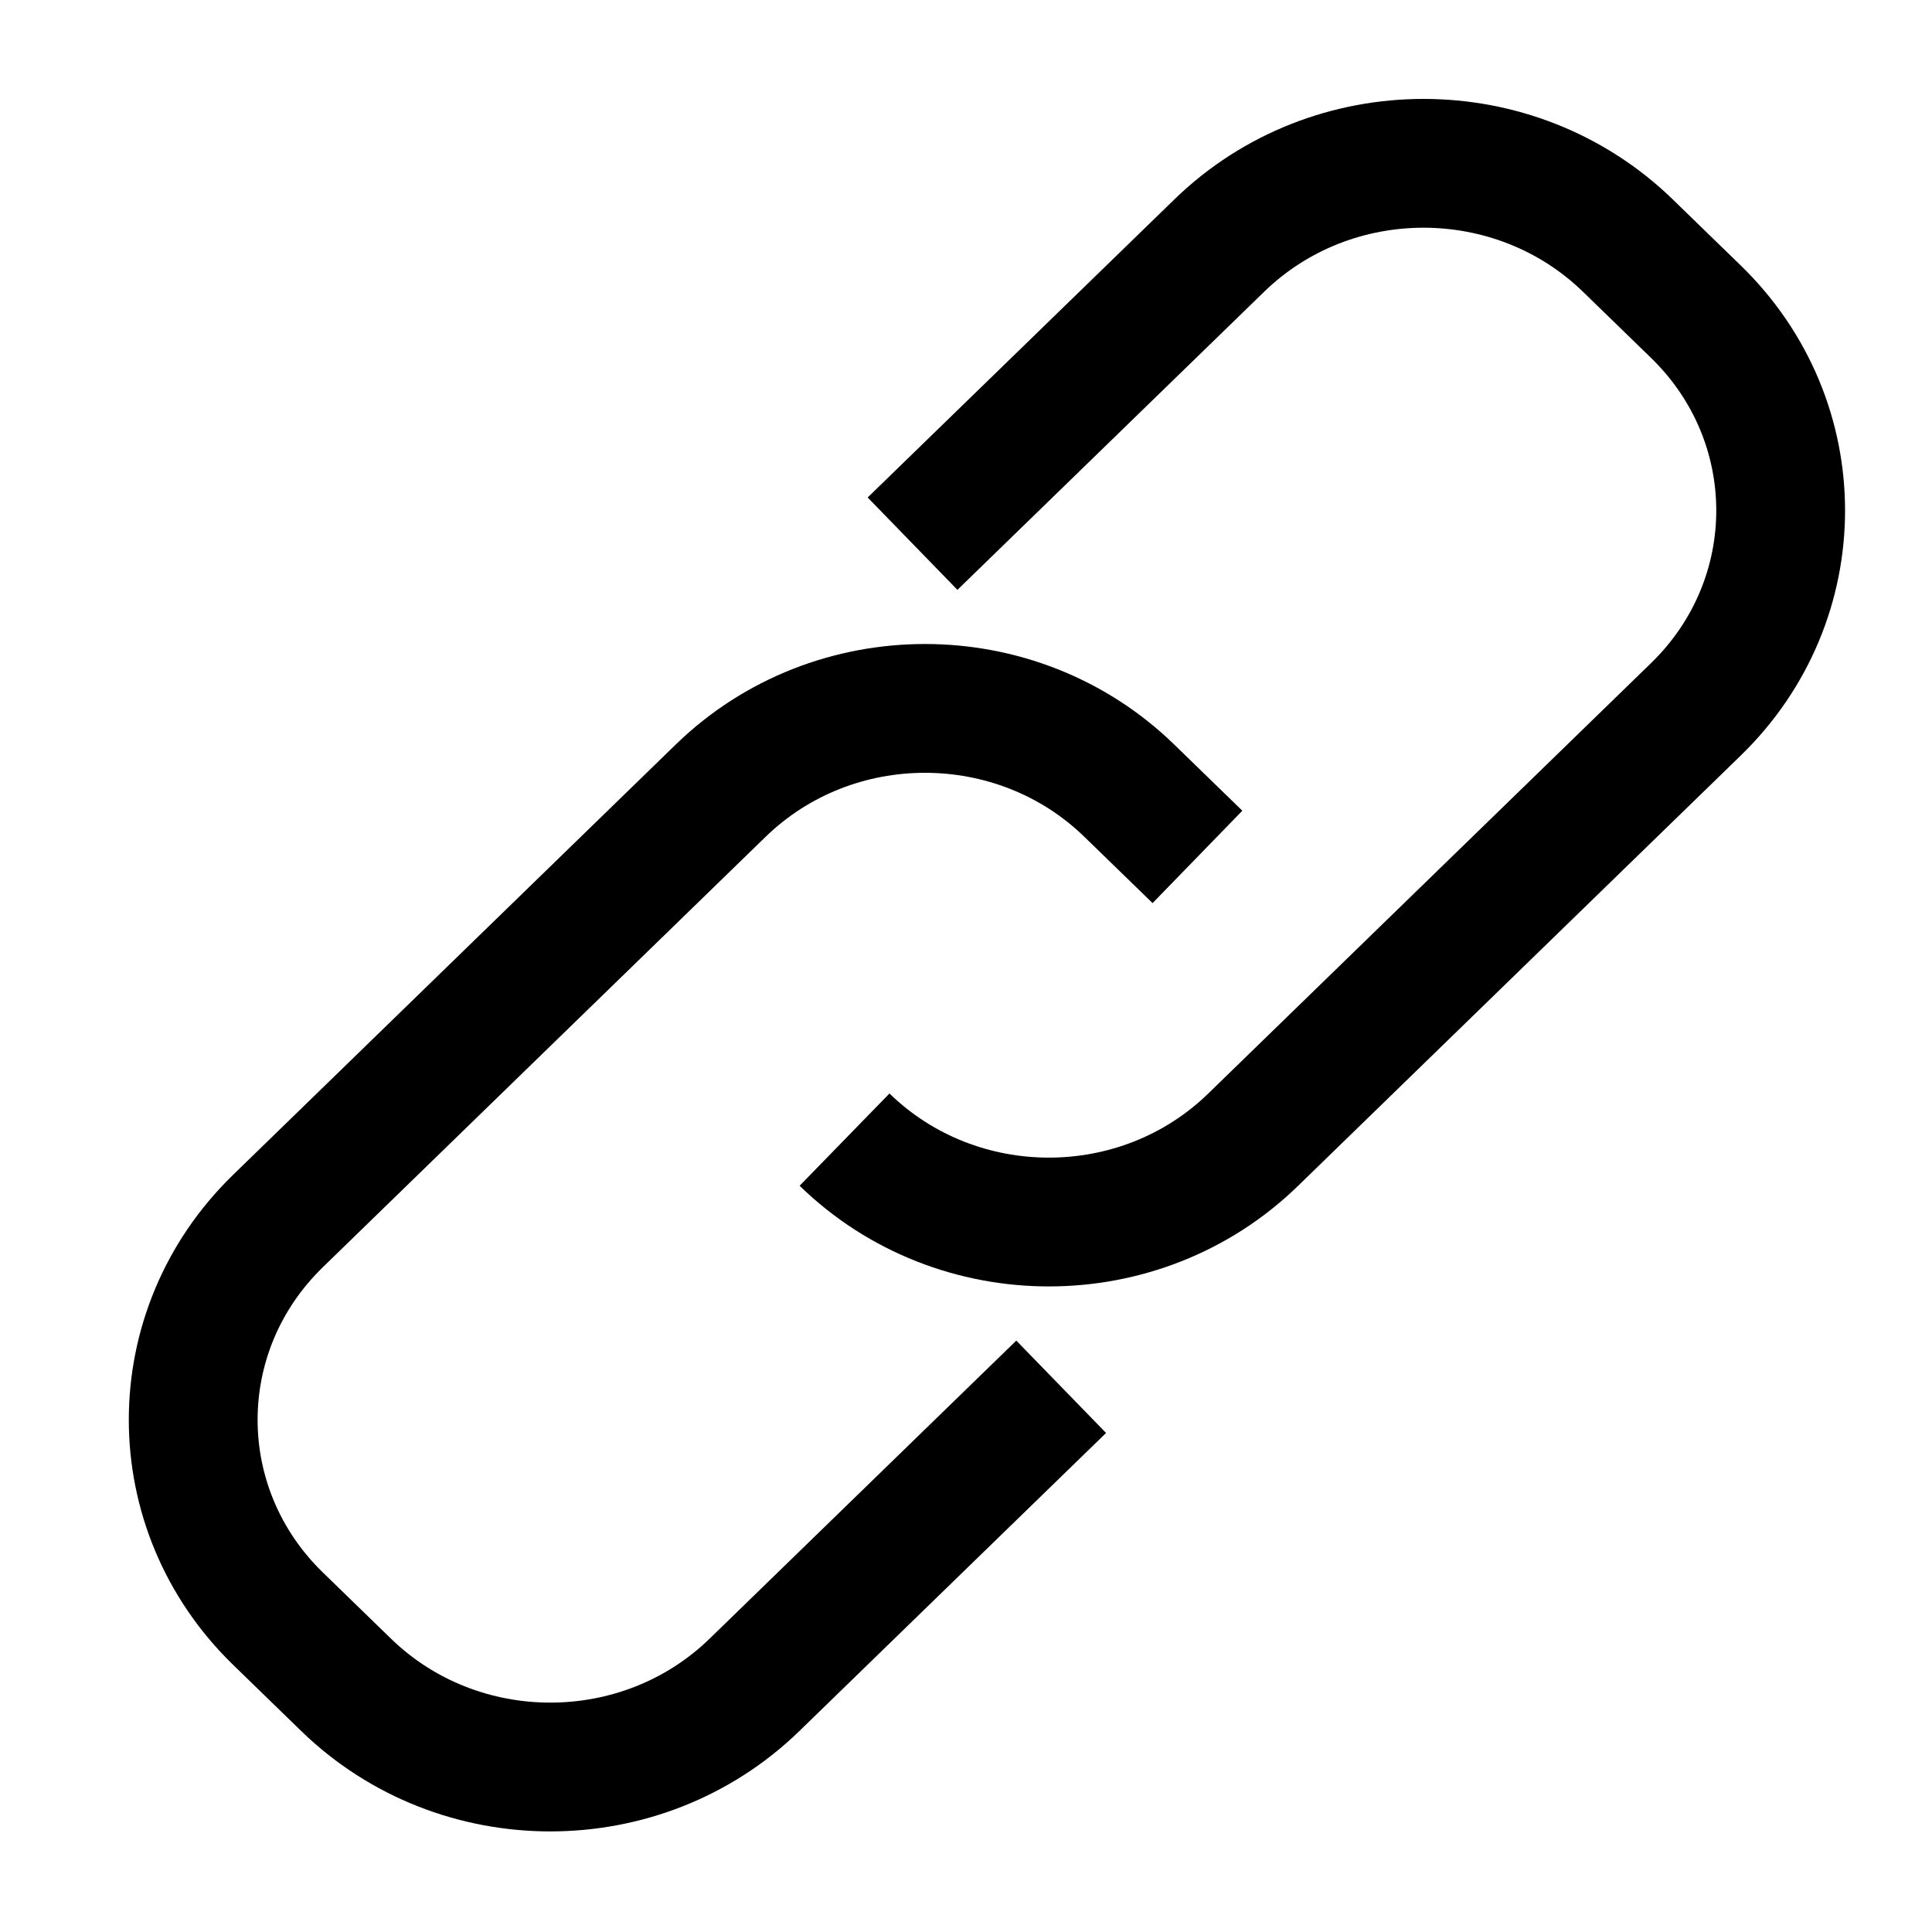
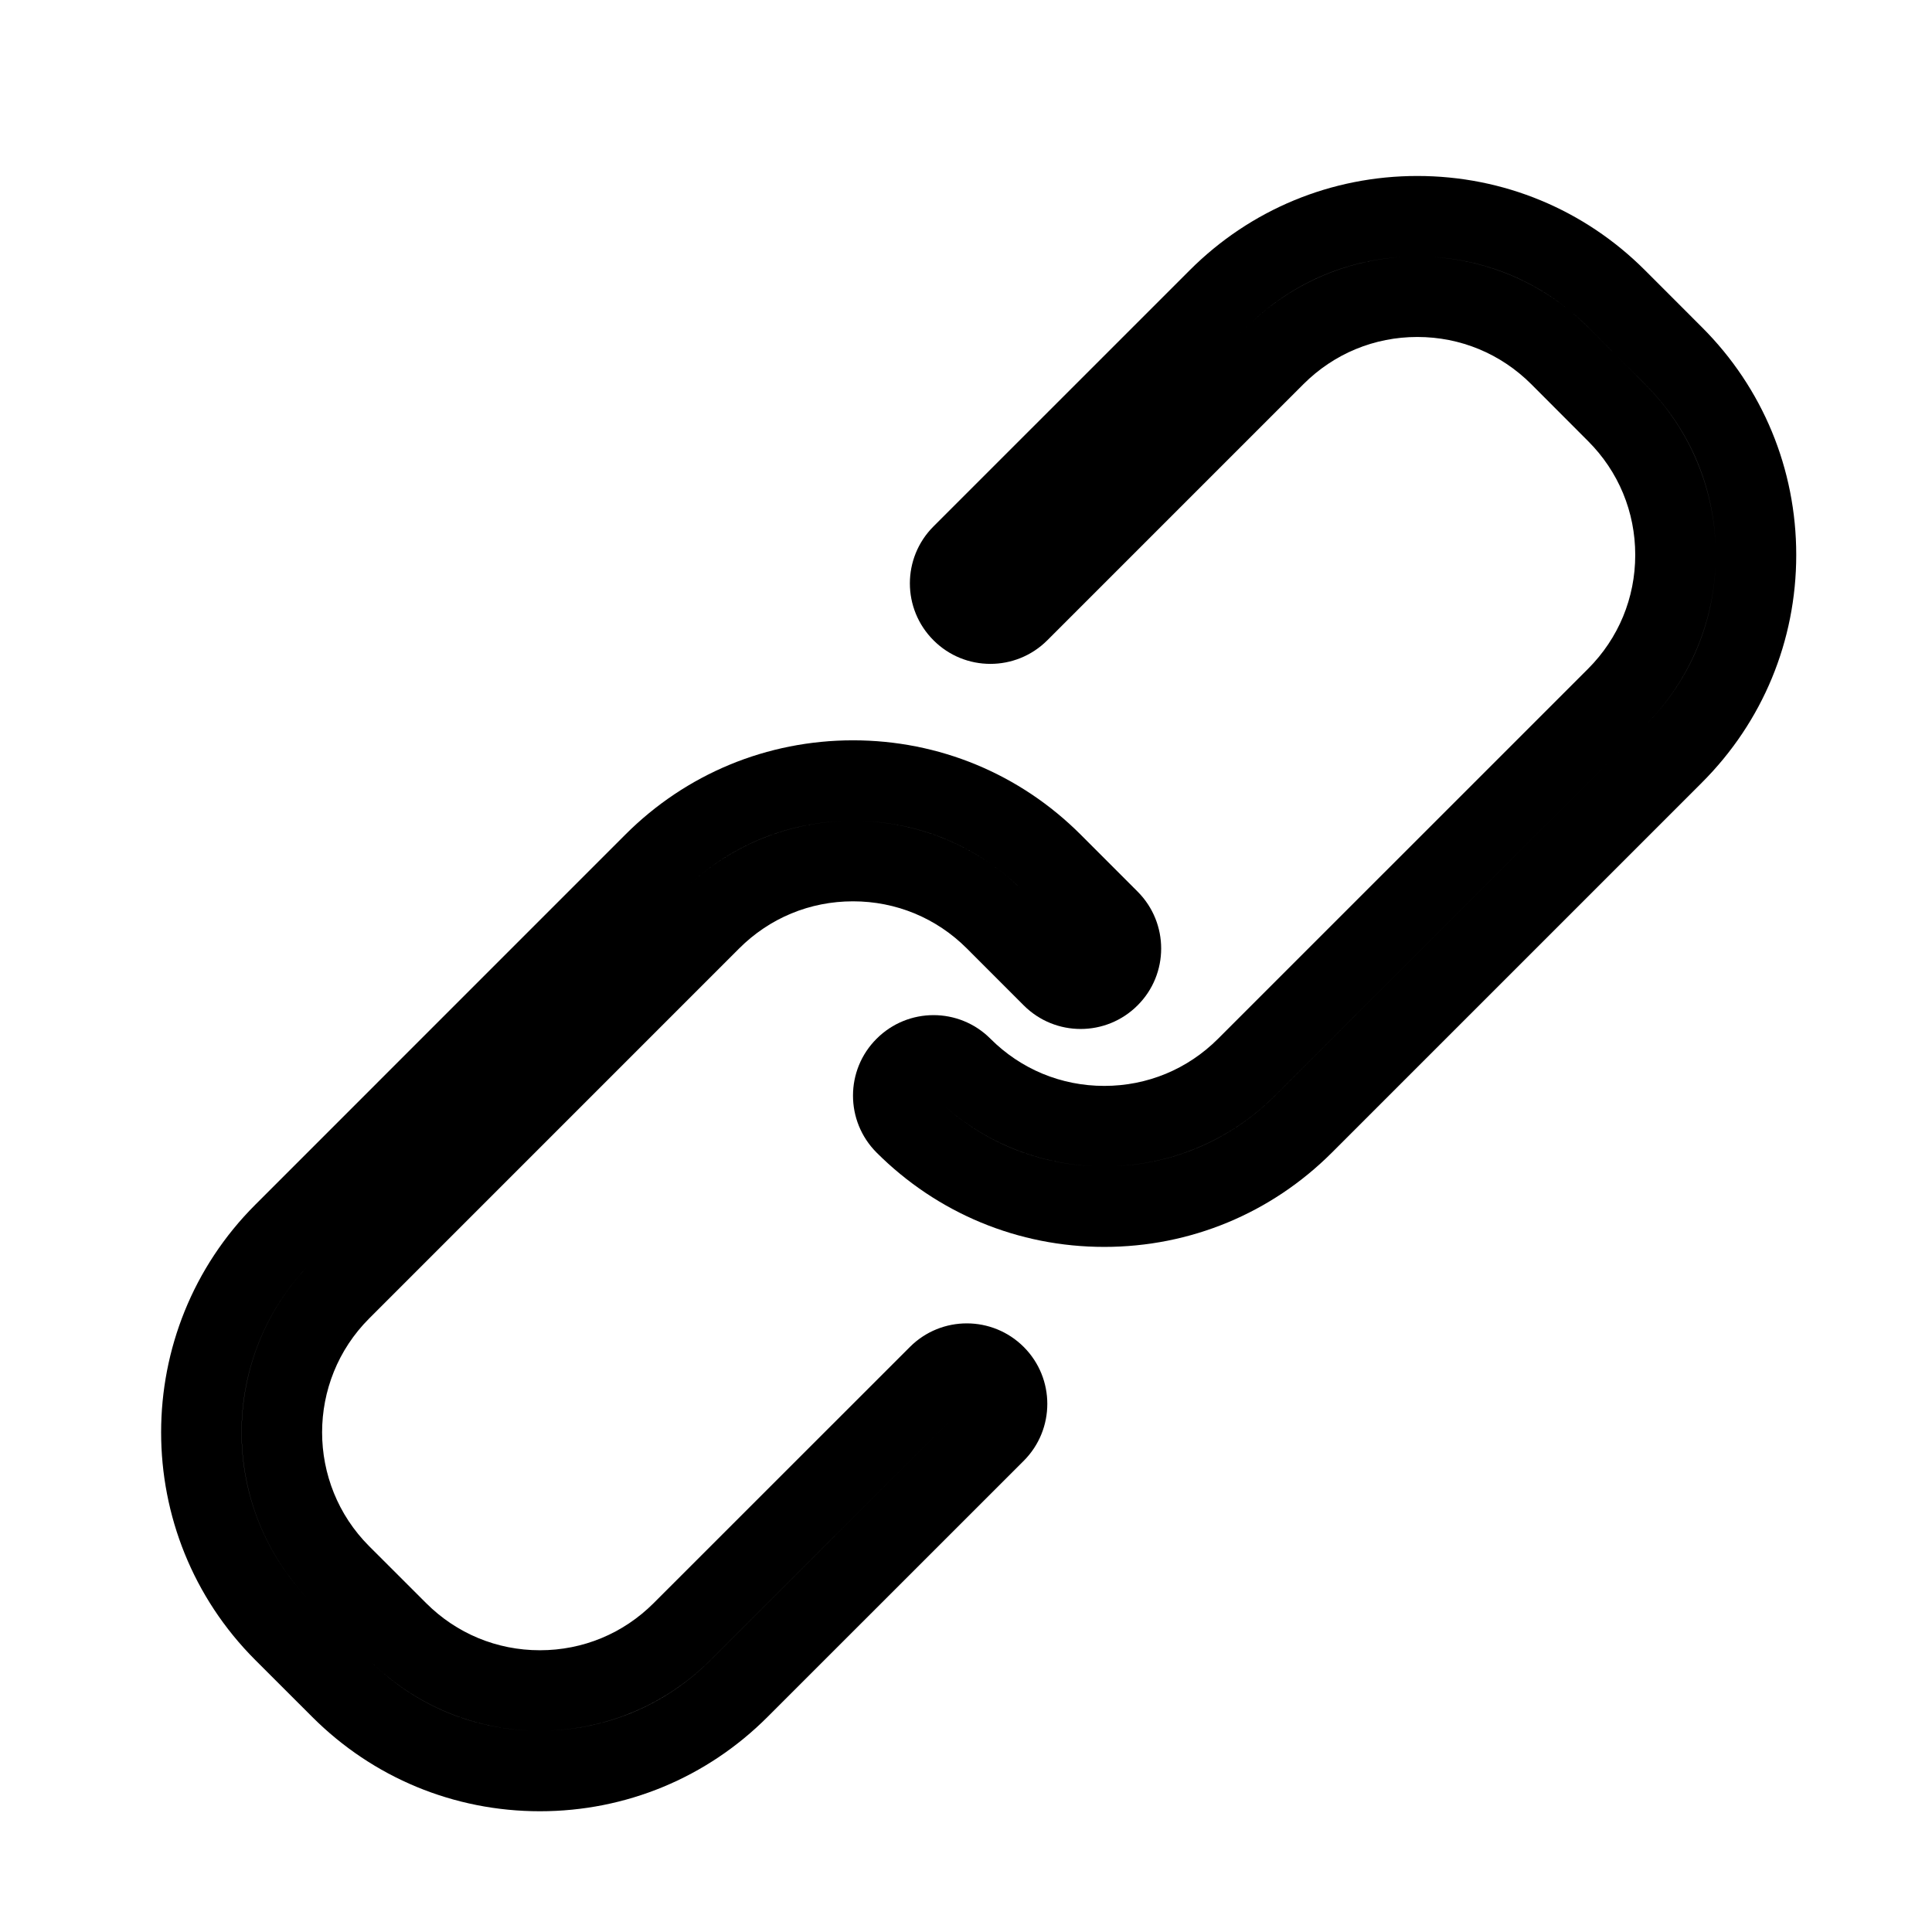
- <svg xmlns="http://www.w3.org/2000/svg" width="15px" height="15px" viewBox="0 0 15 15" version="1.1">
+ <svg xmlns="http://www.w3.org/2000/svg" width="48px" height="48px" viewBox="0 0 48 48" version="1.1">
  <defs />
-   <g id="Page-1" stroke="none" stroke-width="1" fill="none" fill-rule="evenodd">
-     <g id="link" transform="translate(1, 0.5)" stroke="#000000">
-       <path d="M7.239,10.267 L4.859,12.58 C3.983,13.432 2.562,13.432 1.686,12.58 L1.157,12.066 C0.281,11.214 0.281,9.833 1.157,8.981 L4.595,5.639 C5.471,4.787 6.892,4.787 7.768,5.639 L8.297,6.153" id="Stroke-88" />
-       <path d="M6.085,3.721 L8.466,1.407 C9.342,0.555 10.762,0.555 11.639,1.407 L12.168,1.921 C13.044,2.773 13.044,4.154 12.168,5.006 L8.73,8.348 C7.854,9.201 6.433,9.201 5.557,8.348" id="Stroke-89" />
+   <g id="Icons" stroke="none" stroke-width="1" fill="none" fill-rule="evenodd">
+     <g id="link" fill="#000000">
+       <g transform="translate(4, 4)">
+         <path d="M12.241,35.828 C11.484,36.585 10.483,37 9.414,37 C8.344,37 7.343,36.585 6.585,35.827 L5.171,34.414 C3.613,32.855 3.613,30.317 5.171,28.758 L14.364,19.564 C15.122,18.807 16.122,18.393 17.193,18.393 C18.263,18.393 19.265,18.808 20.021,19.564 L21.434,20.978 C22.215,21.76 23.482,21.76 24.263,20.978 C25.044,20.2 25.044,18.933 24.264,18.152 L22.849,16.736 C21.339,15.226 19.328,14.393 17.193,14.393 C15.058,14.393 13.045,15.226 11.536,16.736 L2.343,25.93 C-0.777,29.048 -0.777,34.124 2.343,37.243 L3.757,38.656 C5.266,40.166 7.279,41 9.414,41 C11.549,41 13.562,40.166 15.07,38.656 L21.435,32.293 C22.215,31.511 22.215,30.247 21.436,29.466 C20.654,28.684 19.388,28.683 18.607,29.464 L20.021,30.878 C20.021,30.879 13.656,37.242 13.656,37.242 C12.522,38.377 11.018,39 9.414,39 C7.81,39 6.306,38.377 5.171,37.241 L3.757,35.828 C1.419,33.49 1.419,29.682 3.757,27.344 L12.95,18.15 C14.085,17.016 15.588,16.393 17.193,16.393 C18.798,16.393 20.3,17.016 21.435,18.15 L22.849,19.565 C22.848,19.564 21.435,18.15 21.435,18.15 C20.304,17.018 18.793,16.393 17.193,16.393 C15.592,16.393 14.083,17.018 12.95,18.15 L3.757,27.344 C1.417,29.683 1.417,33.489 3.757,35.828 L5.171,37.241 C6.304,38.374 7.813,39 9.414,39 C11.014,39 12.523,38.374 13.655,37.242 L20.021,30.878 L18.607,29.464 L12.241,35.828 Z" id="Fill-26" />
+         <path d="M36.87,2.715 C35.361,1.205 33.348,0.372 31.213,0.372 C29.078,0.372 27.065,1.206 25.557,2.715 L19.192,9.079 C18.41,9.861 18.41,11.127 19.193,11.908 C19.972,12.689 21.237,12.689 22.019,11.909 L28.385,5.543 C29.143,4.787 30.144,4.372 31.213,4.372 C32.283,4.372 33.284,4.787 34.043,5.544 L35.455,6.959 C36.212,7.715 36.627,8.716 36.627,9.787 C36.627,10.857 36.212,11.858 35.456,12.615 L26.263,21.807 C25.506,22.564 24.506,22.979 23.435,22.979 C22.365,22.979 21.364,22.564 20.607,21.807 C19.827,21.025 18.559,21.025 17.778,21.808 C16.998,22.586 16.997,23.852 17.777,24.634 C19.288,26.145 21.3,26.979 23.435,26.979 C25.57,26.979 27.582,26.145 29.092,24.635 L38.284,15.443 C39.794,13.934 40.627,11.921 40.627,9.787 C40.627,7.651 39.794,5.638 38.285,4.131 L36.871,5.545 C38.004,6.678 38.627,8.181 38.627,9.787 C38.627,11.391 38.004,12.895 36.87,14.029 L27.678,23.221 C26.543,24.356 25.039,24.979 23.435,24.979 C21.831,24.979 20.327,24.356 19.192,23.221 C20.324,24.353 21.834,24.979 23.435,24.979 C25.036,24.979 26.546,24.353 27.677,23.221 L36.87,14.029 C38.002,12.896 38.627,11.387 38.627,9.787 C38.627,8.186 38.001,6.675 36.87,5.545 L35.457,4.129 C34.322,2.997 32.813,2.372 31.213,2.372 C29.613,2.372 28.105,2.997 26.972,4.128 L20.606,10.494 C20.606,10.493 26.971,4.129 26.971,4.129 C28.105,2.995 29.608,2.372 31.213,2.372 C32.818,2.372 34.321,2.995 35.456,4.129 L36.871,5.545 L38.285,4.131 L36.87,2.715 Z" id="Fill-27" />
+       </g>
    </g>
-     <g id="Group" transform="translate(-140, 0)" />
  </g>
</svg>
